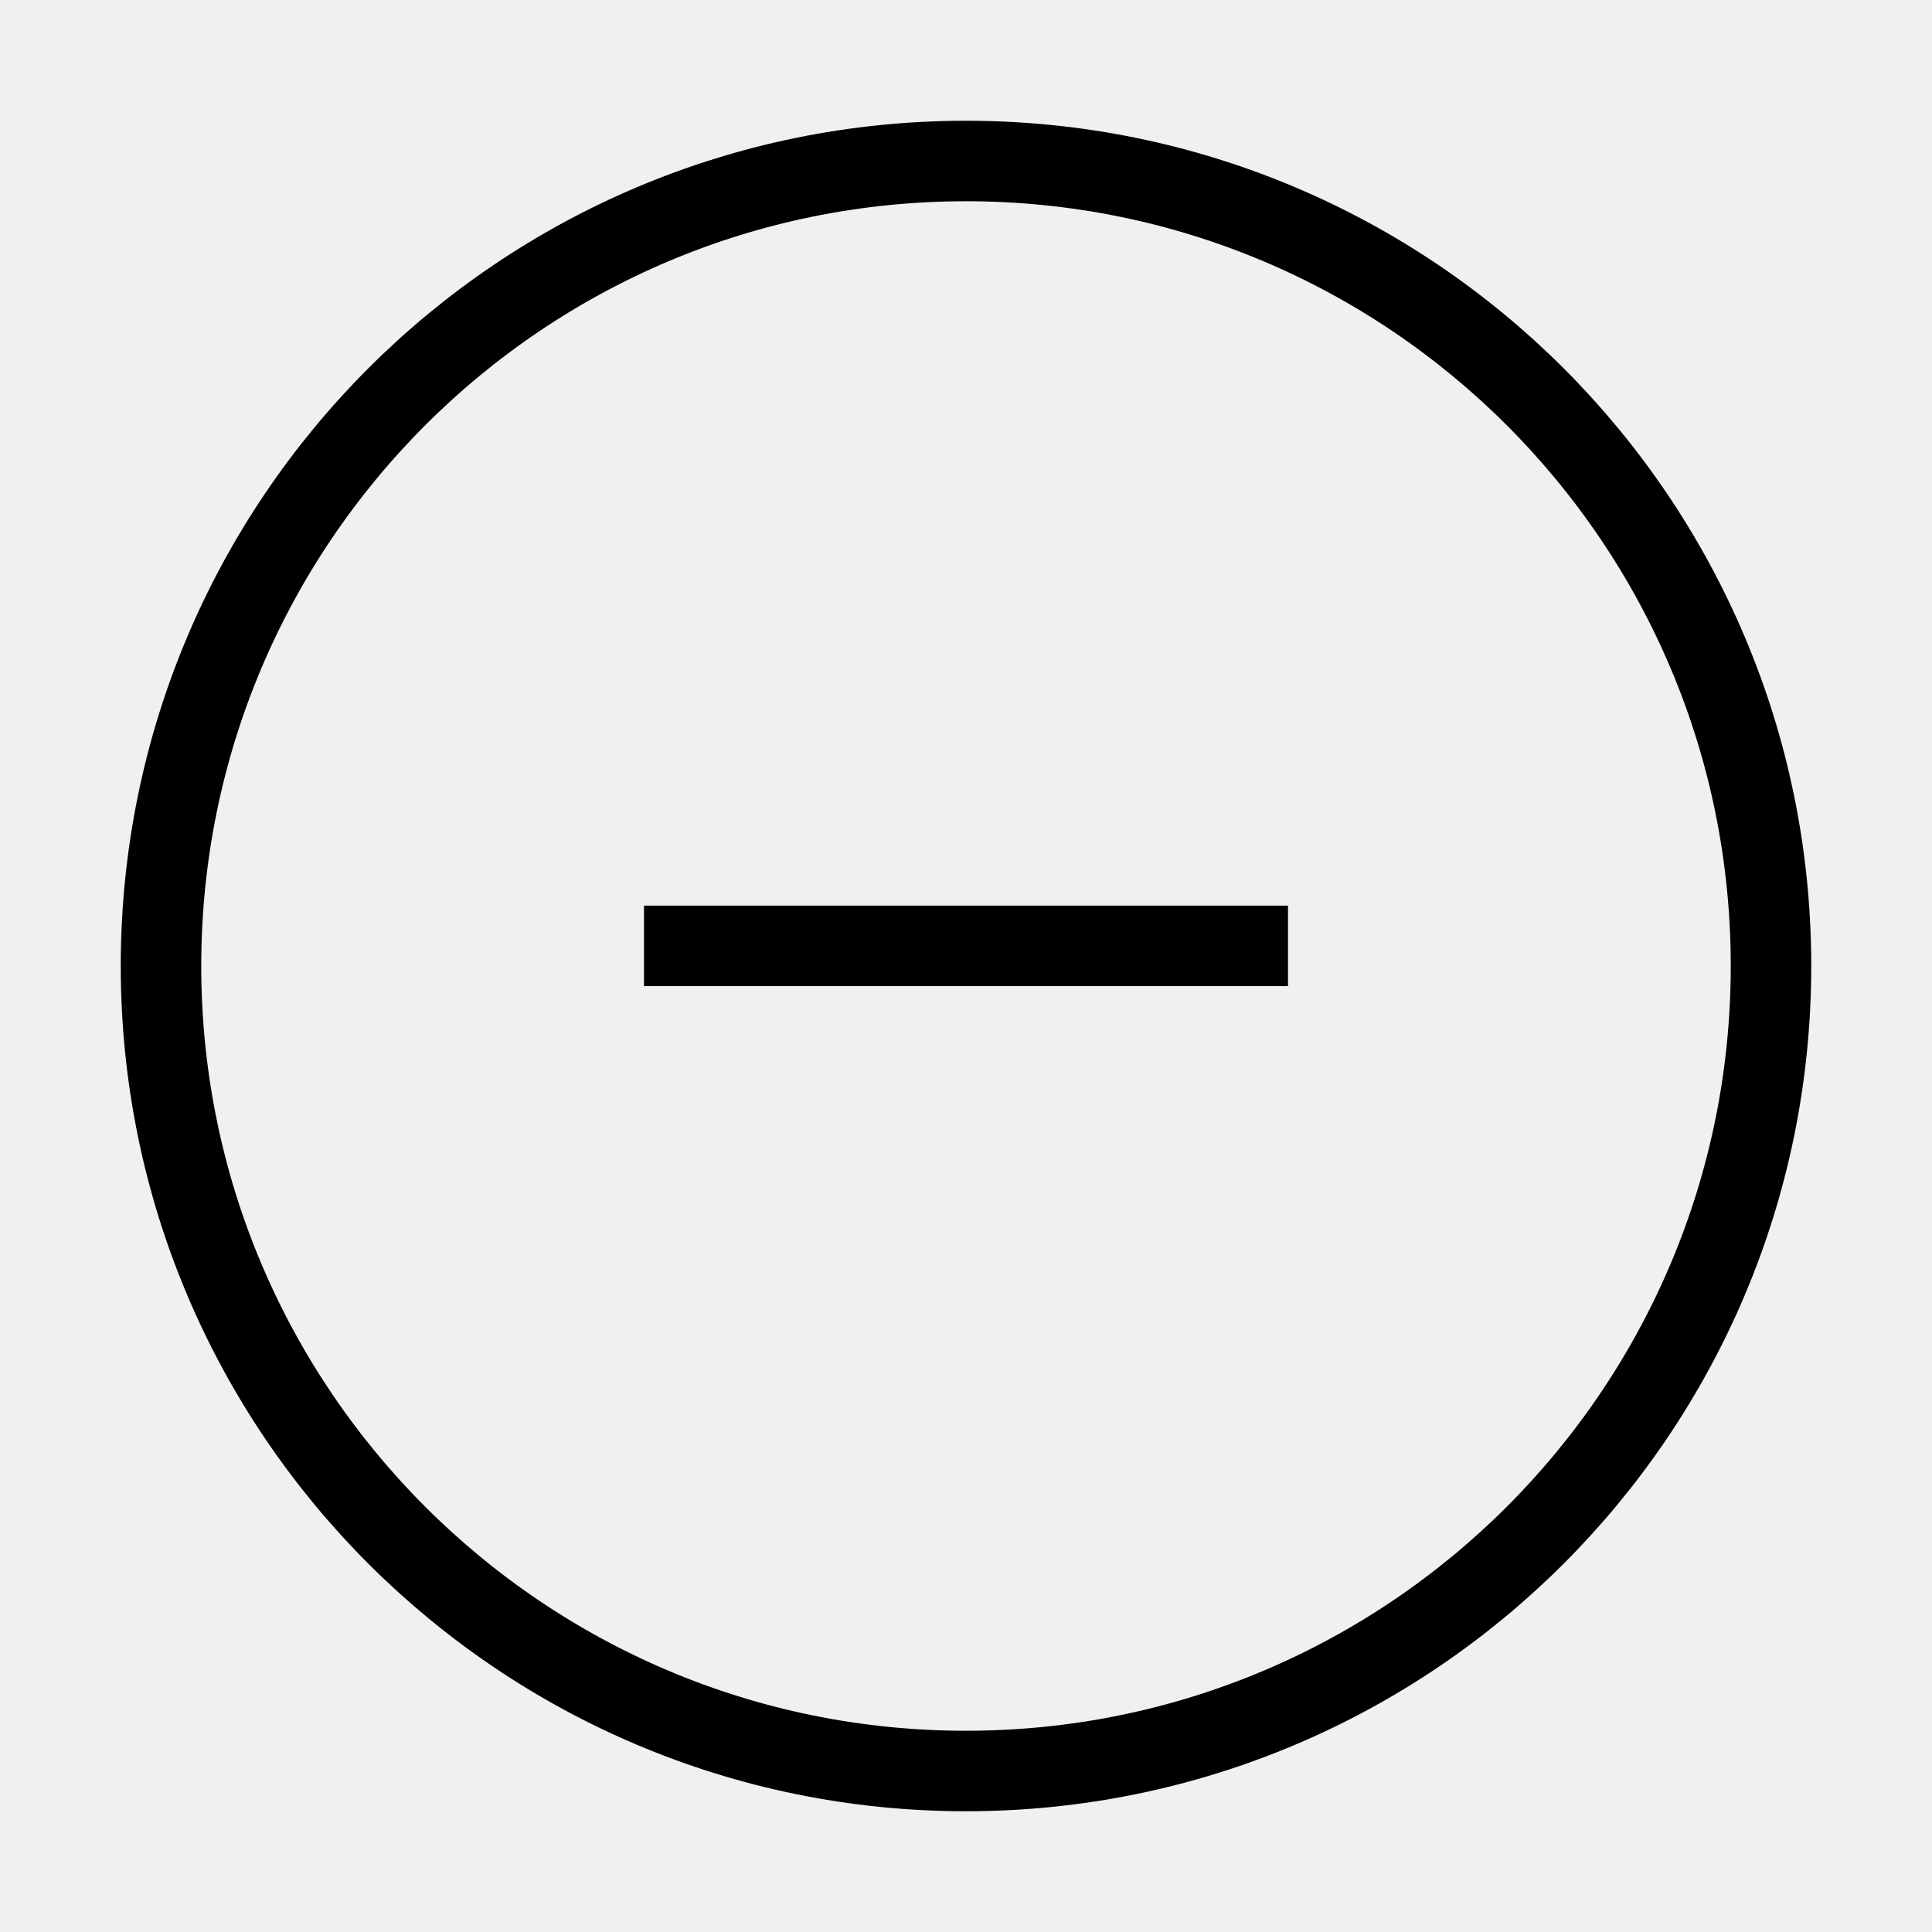
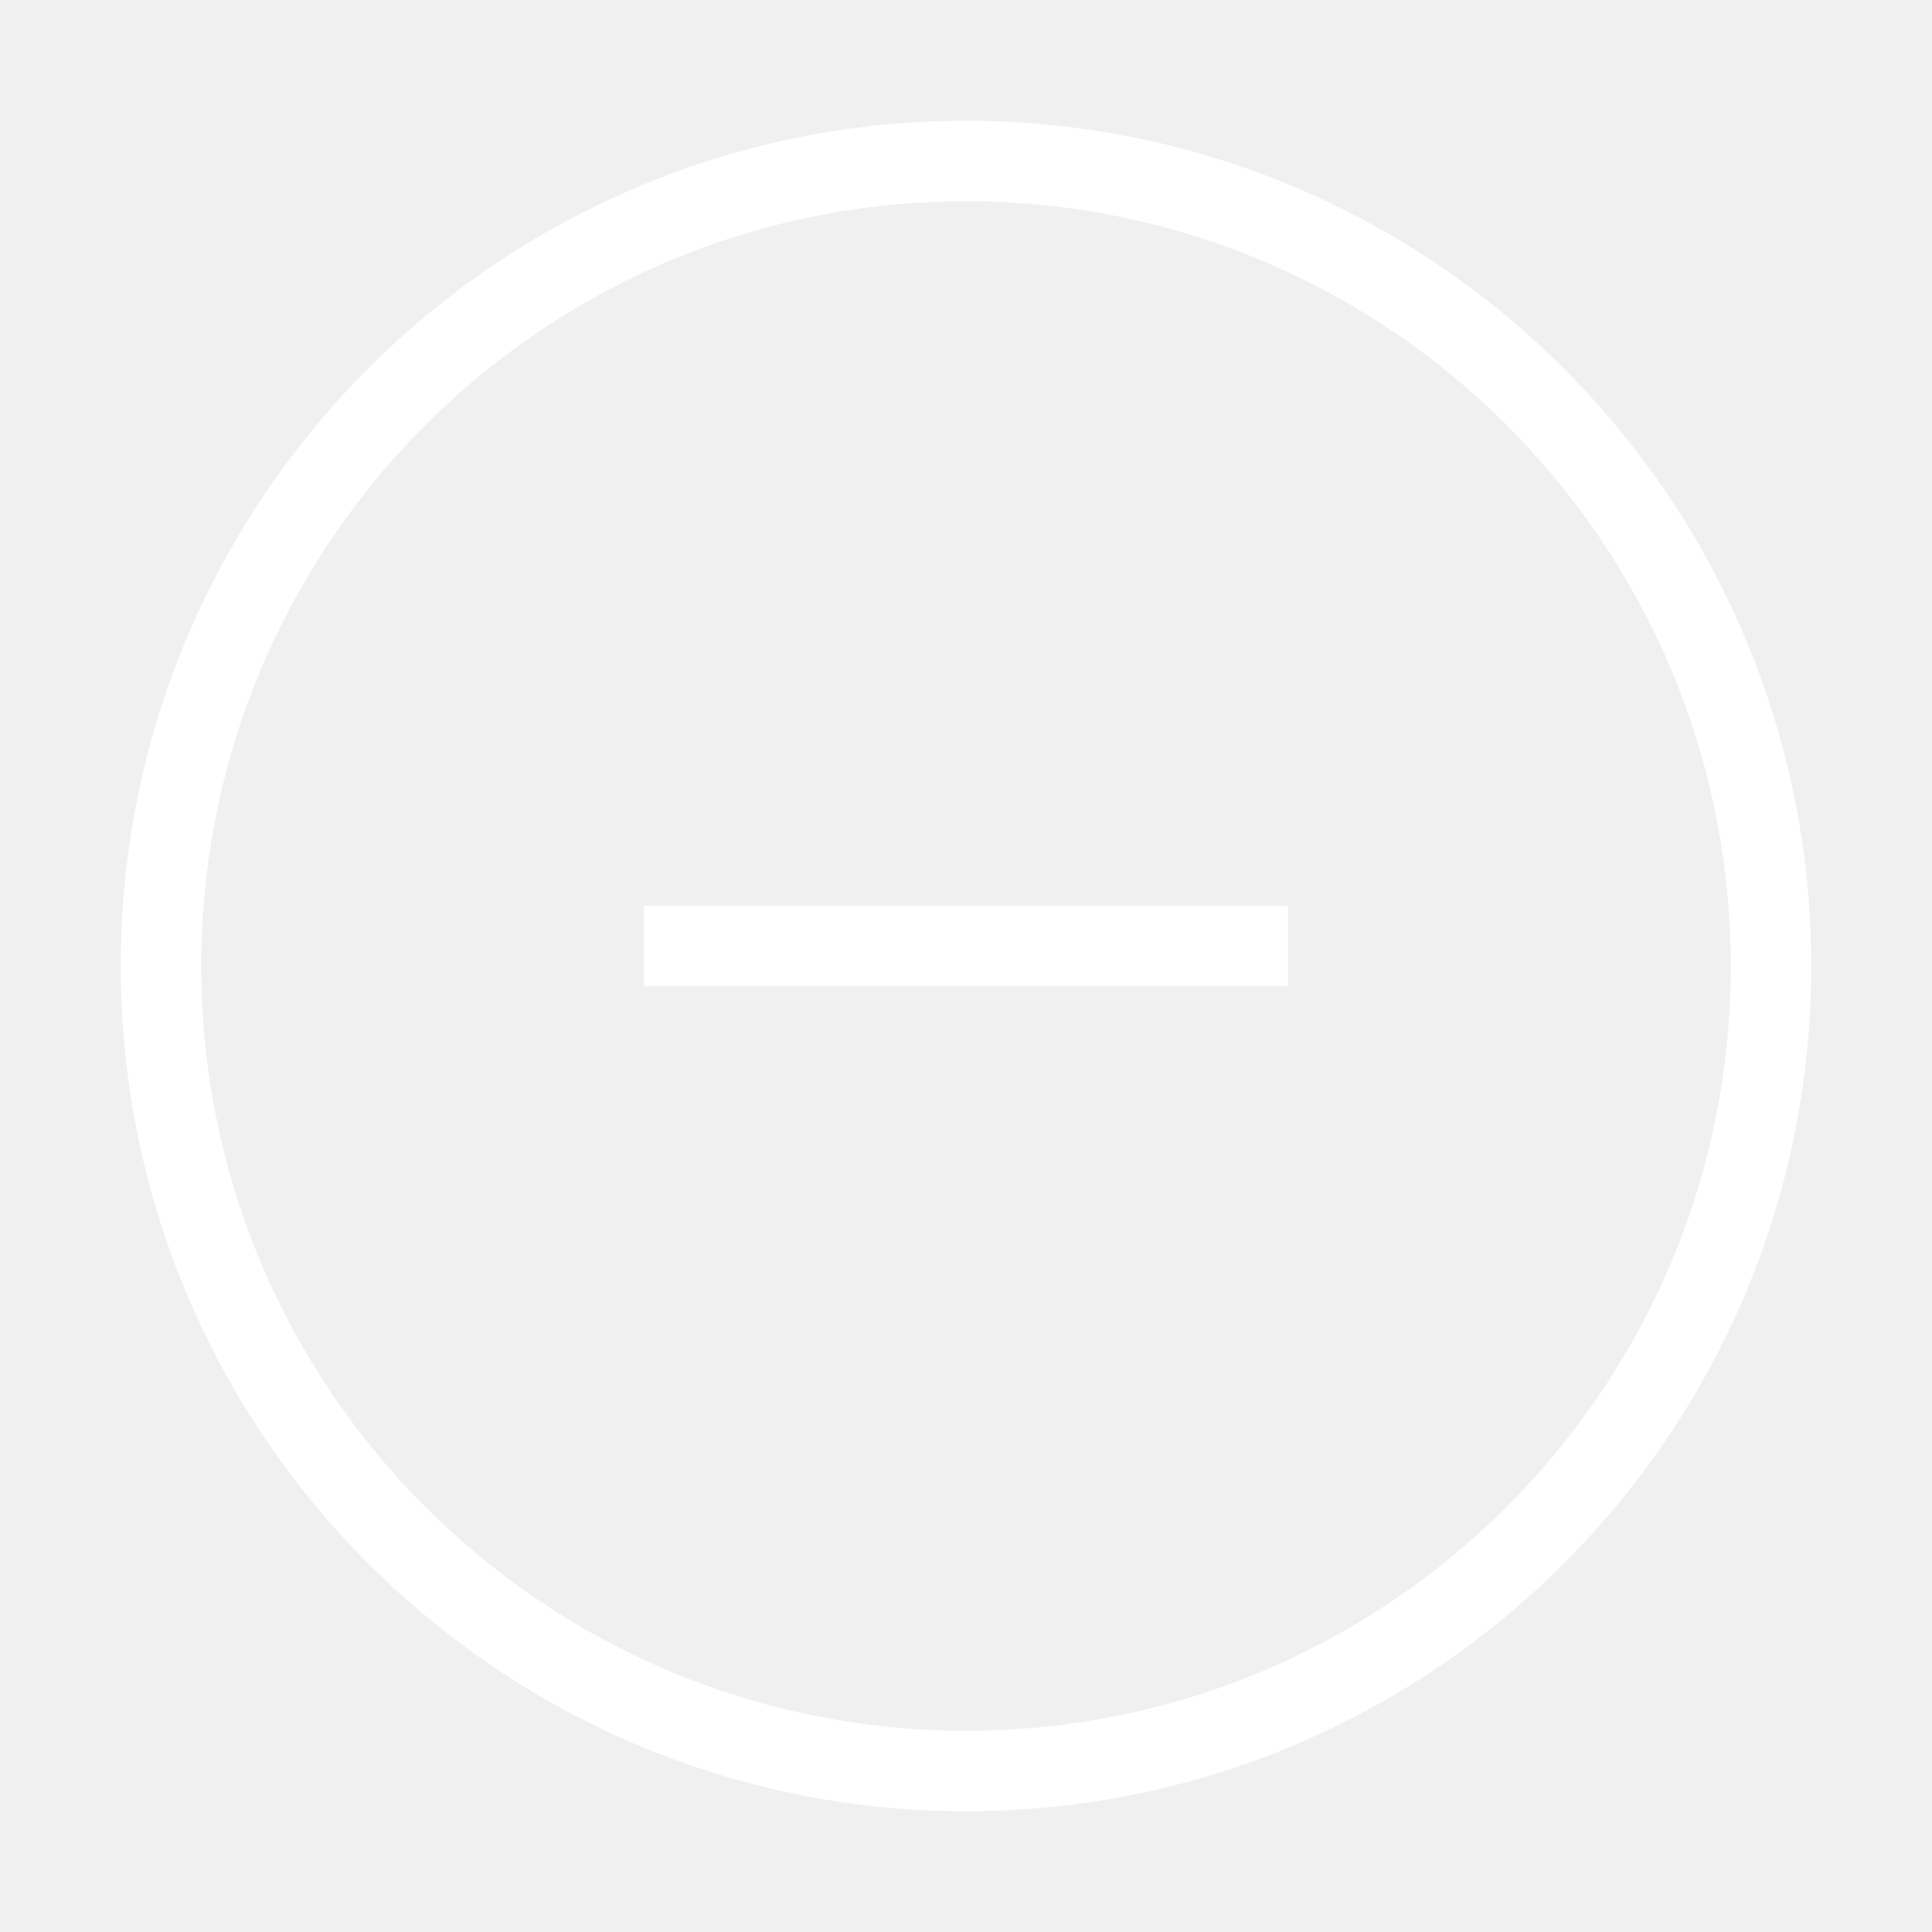
<svg xmlns="http://www.w3.org/2000/svg" viewBox="0 0 24 24" fill="none" width="85" height="85">
-   <circle cx="12" cy="12" r="10" stroke="black" />
-   <rect x="8" y="11.25" width="8" height="1" fill="black" />
+   <circle cx="12" cy="12" r="10" stroke="white" />
+   <rect x="8" y="11.25" width="8" height="1" fill="white" />
</svg>
